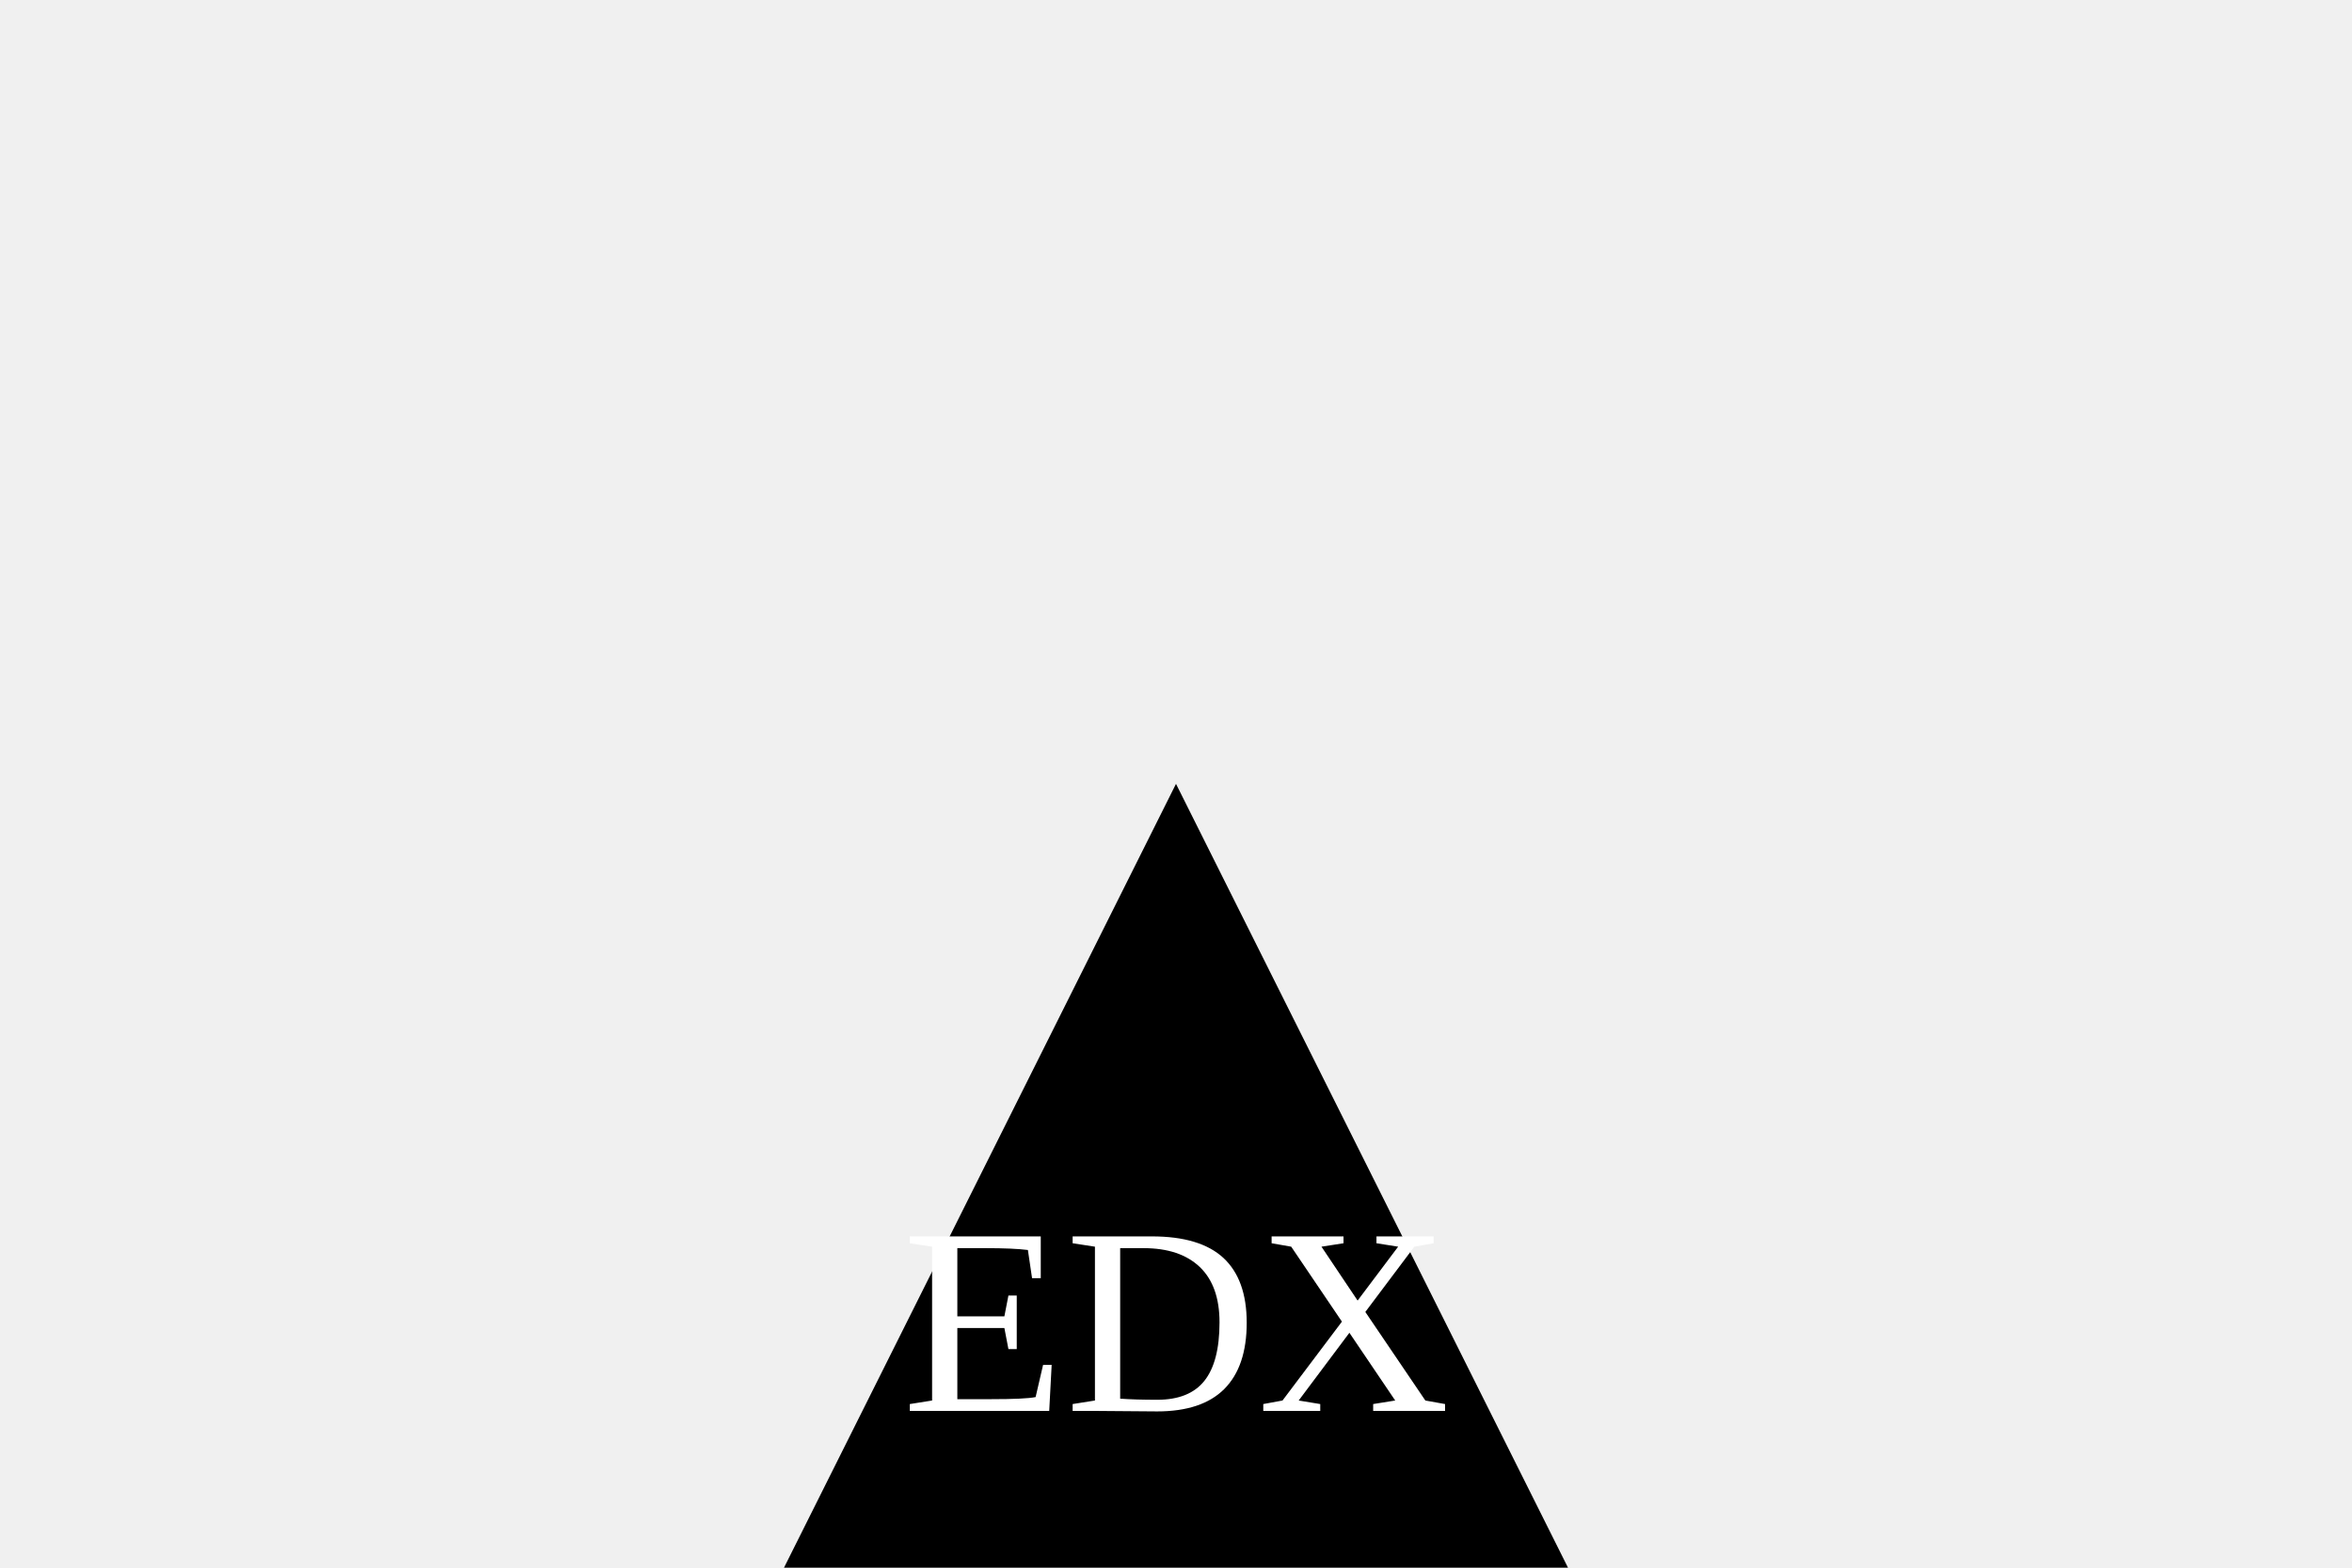
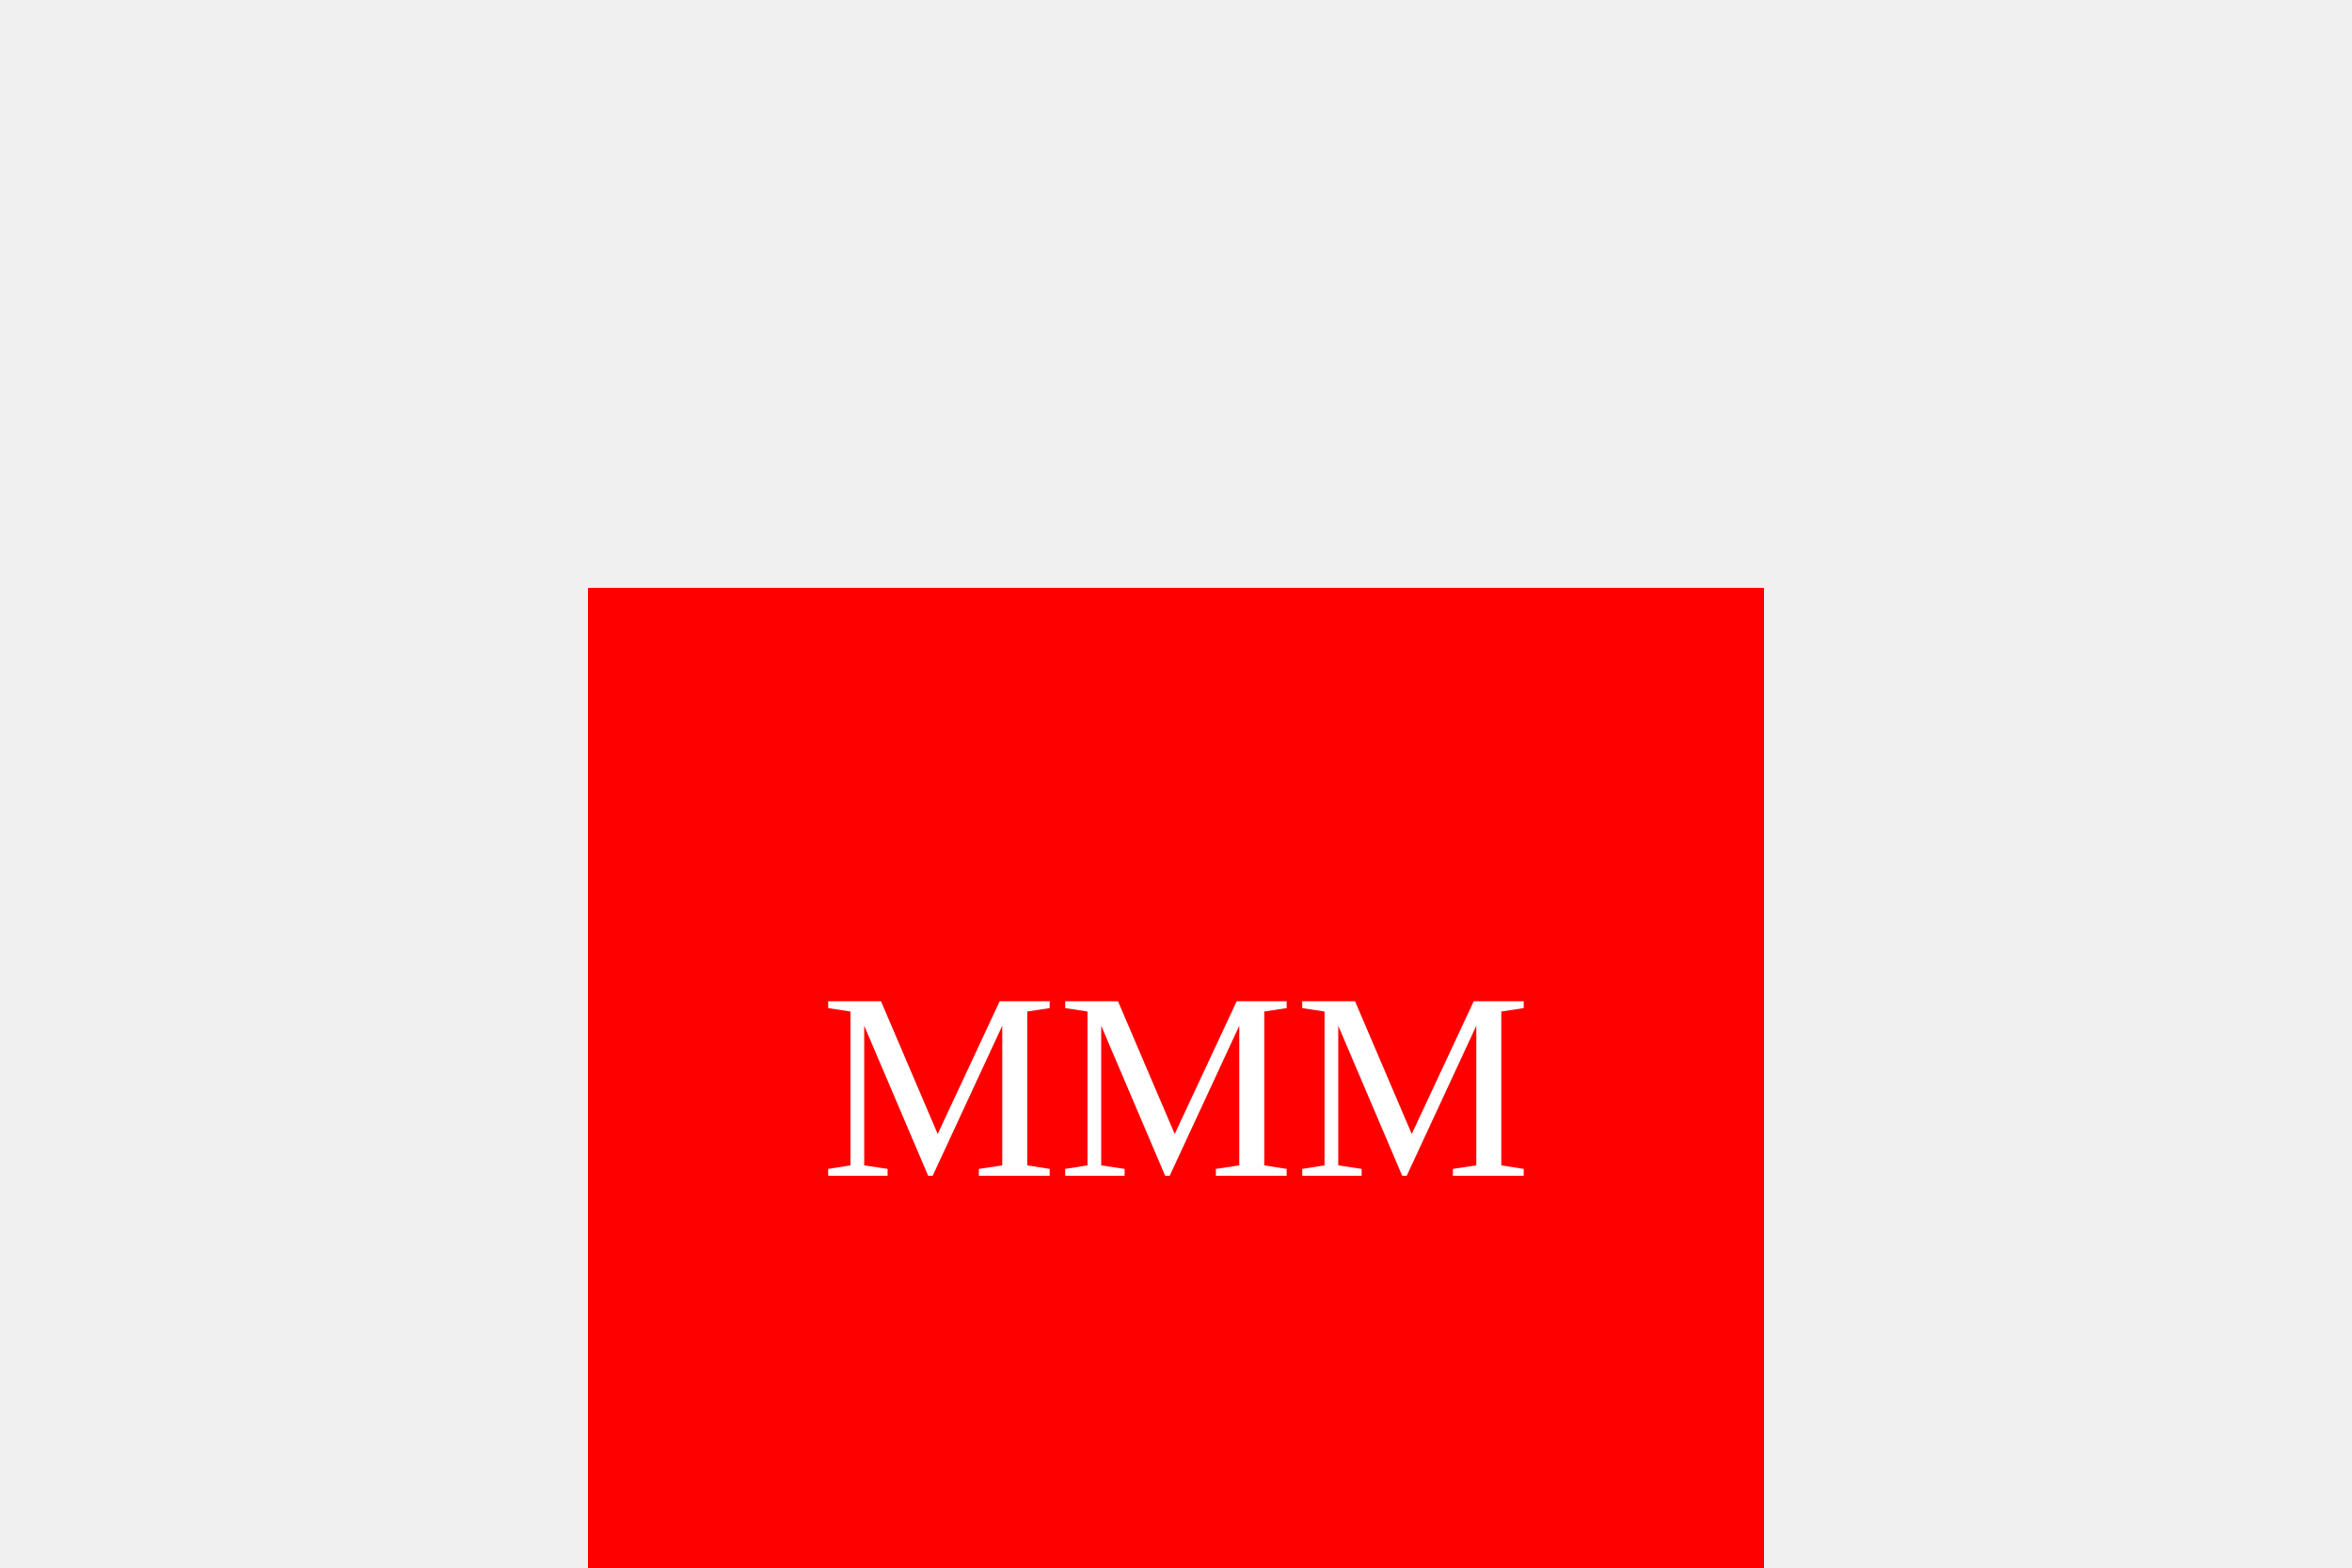
<svg xmlns="http://www.w3.org/2000/svg" width="300" height="200">
-   <polygon points="100, 200 200,200 150,100" fill="black" />
-   <text x="150" y="180" font-size="34" text-anchor="middle" fill="white">EDX</text>
+   <rect x="75" y="75" width="150" height="150" fill="red" />
+   <text x="150" y="150" font-size="34" text-anchor="middle" fill="#FFFFFF">MMM</text>
</svg>
